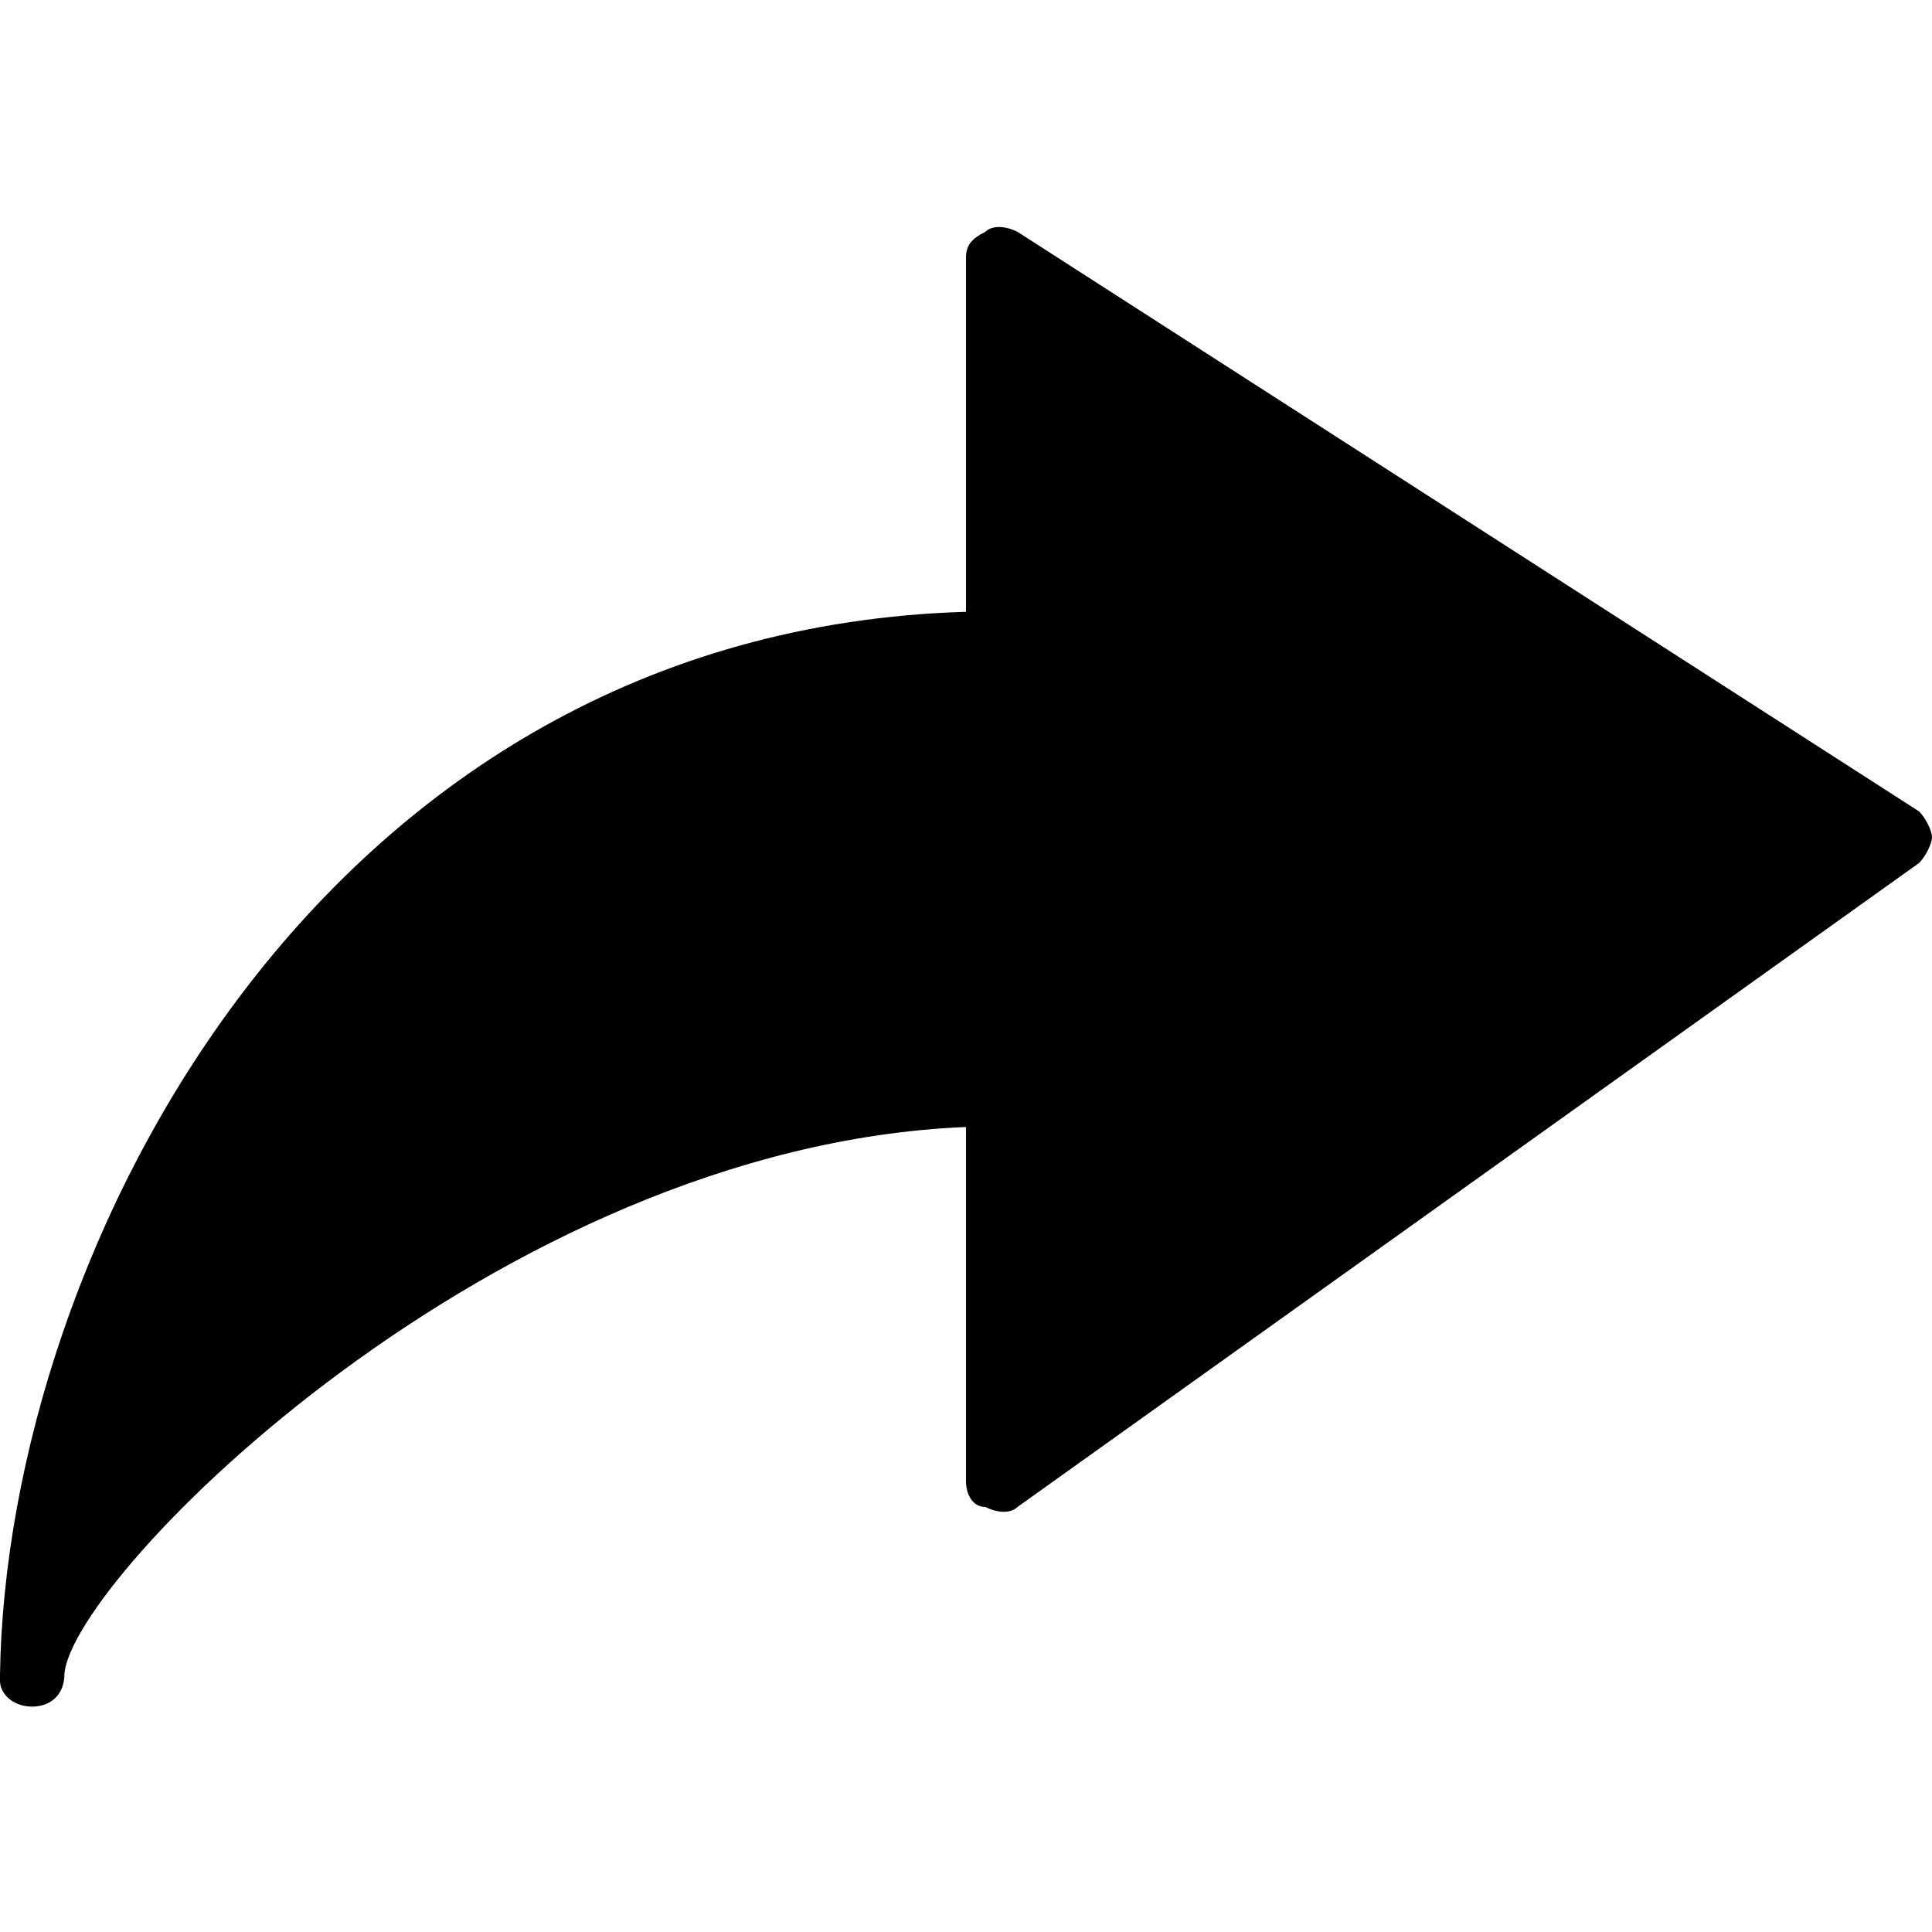
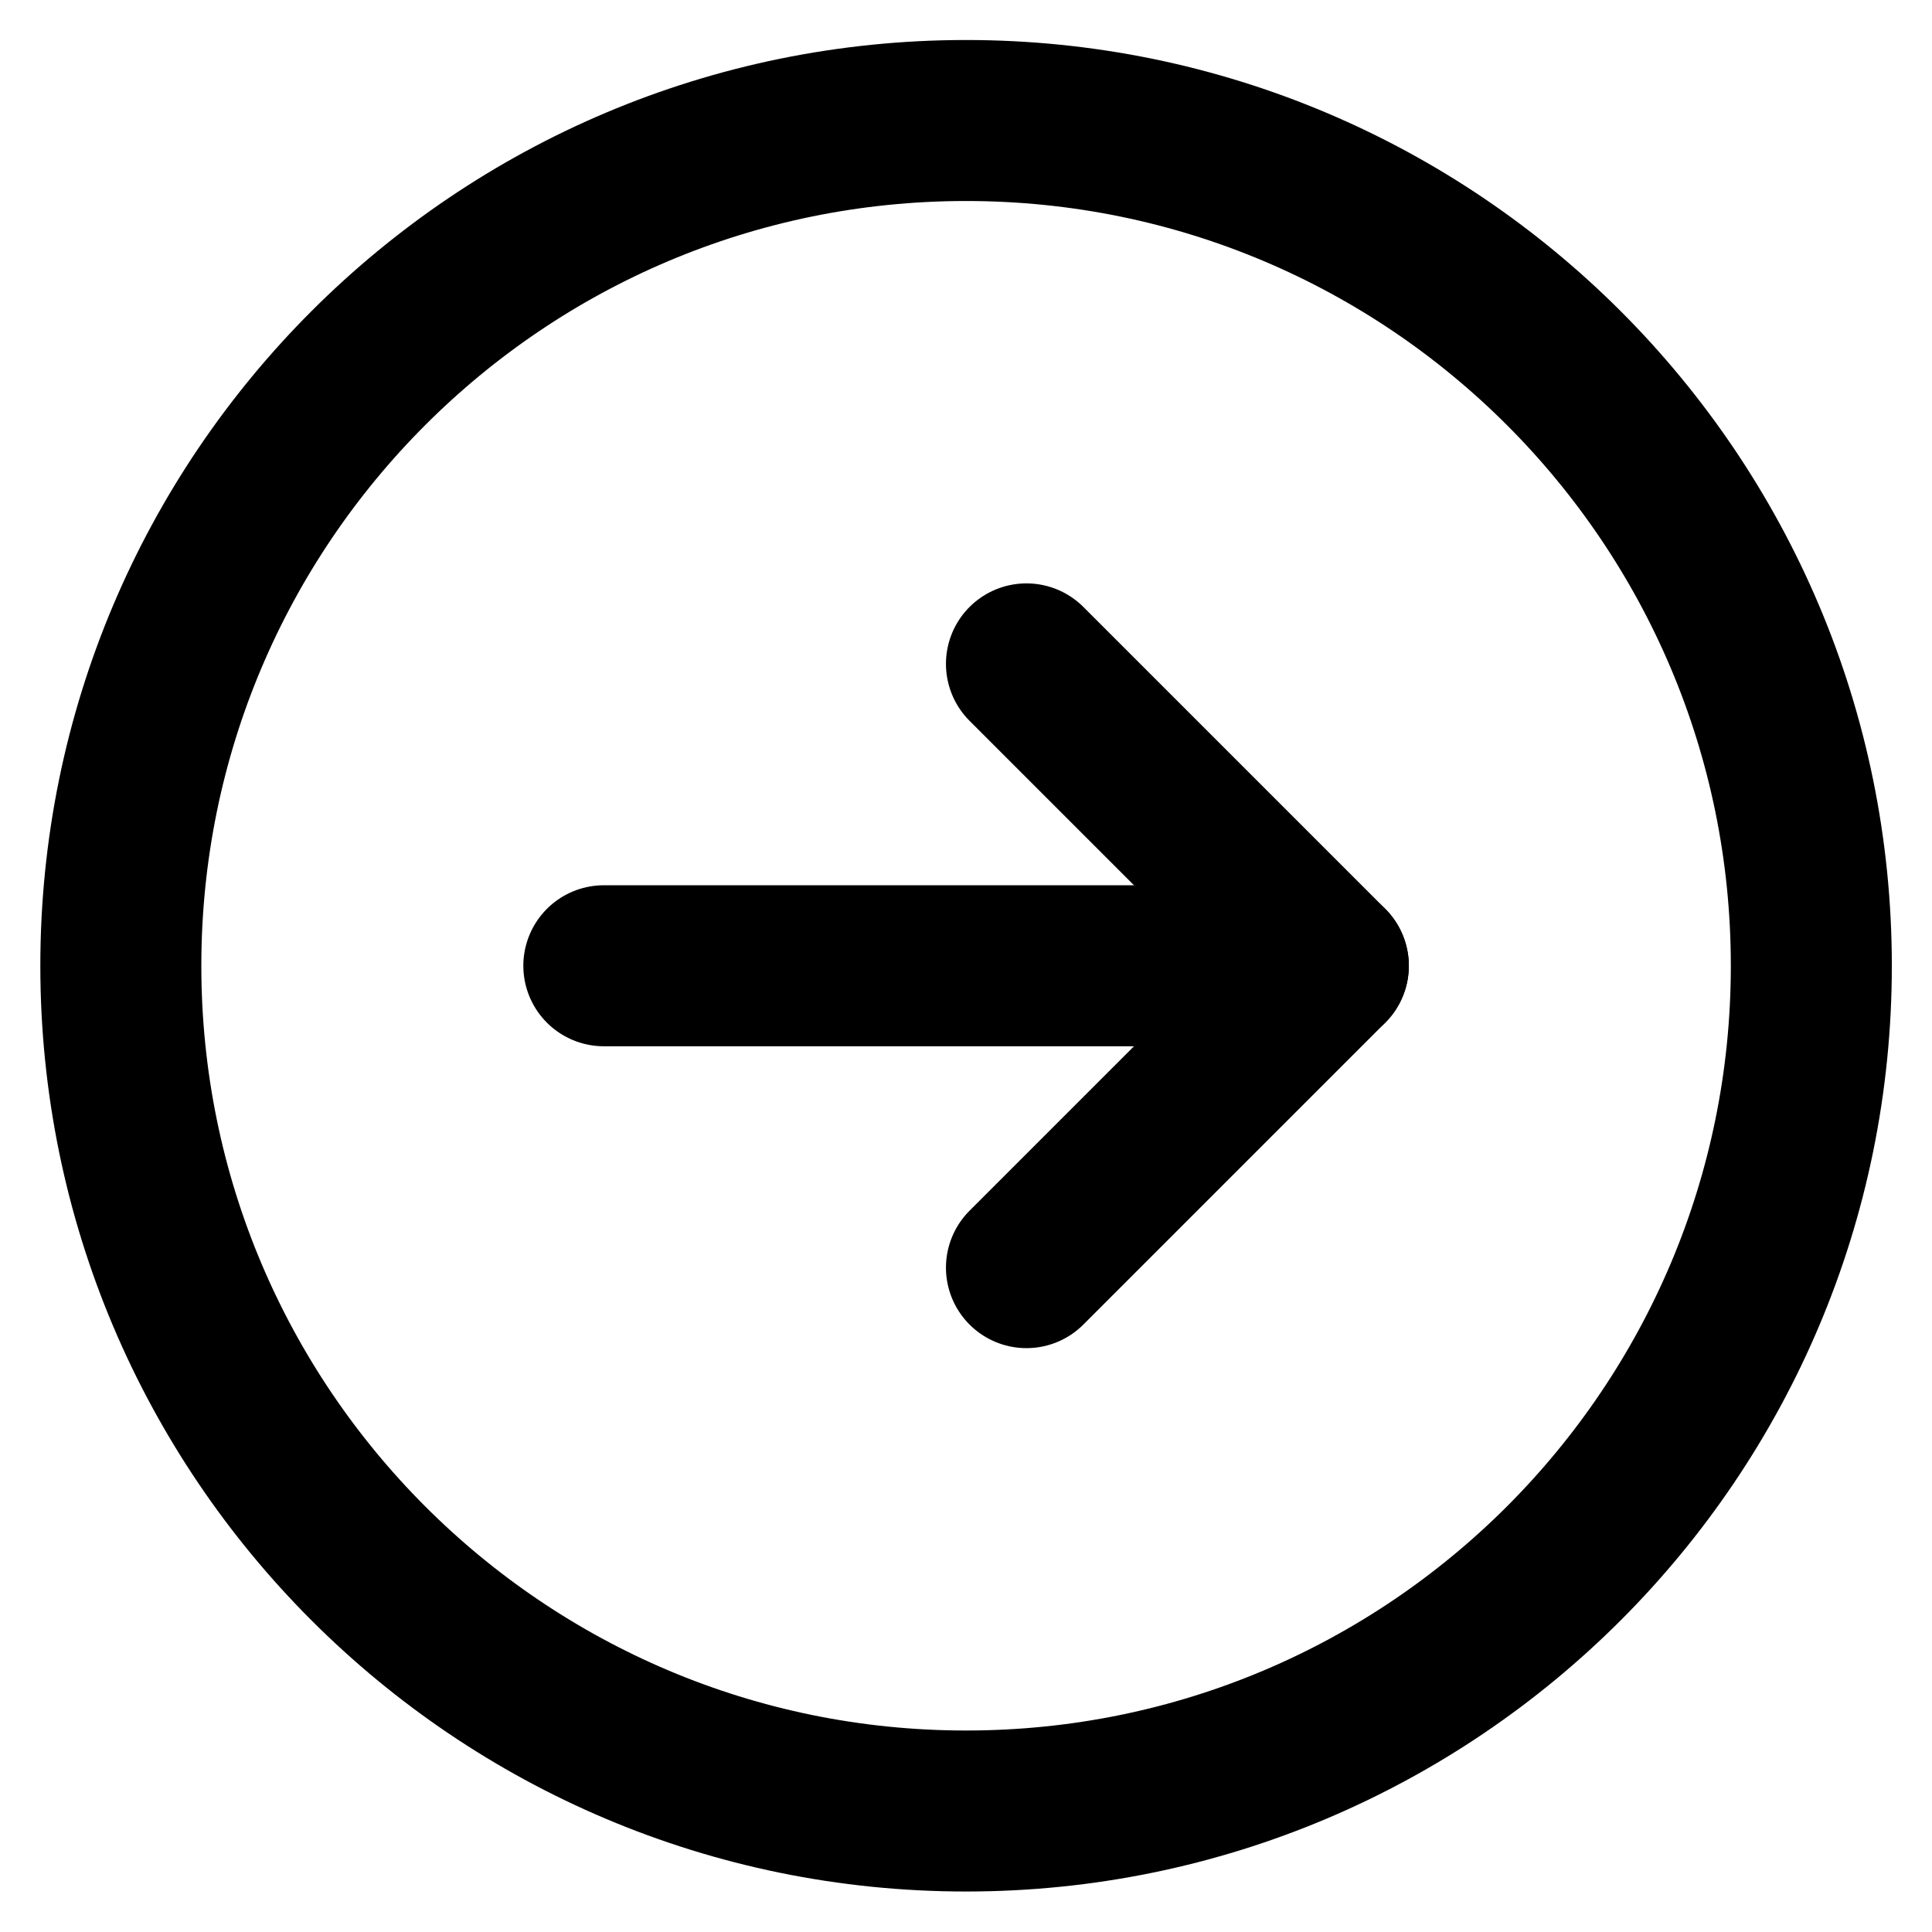
- <svg xmlns="http://www.w3.org/2000/svg" version="1.1" viewBox="0 0 30 30">
-   <path d="M29.8,12.6l-14,-9c-0.2,-0.1 -0.4,-0.1 -0.5,0c-0.2,0.1 -0.3,0.2 -0.3,0.4v5.5c-10,0.3 -14.9,9.9 -15,16.5v0c0,0 0,0 0,0v0c0,0 0,0 0,0.1v0v0v0c0,0.2 0.2,0.4 0.5,0.4c0,0 0,0 0,0c0.3,0 0.5,-0.2 0.5,-0.5c0.1,-1.5 6.7,-8.2 14,-8.5v5.5c0,0.2 0.1,0.4 0.3,0.4c0.2,0.1 0.4,0.1 0.5,0l14,-10c0.1,-0.1 0.2,-0.3 0.2,-0.4c0,-0.1 -0.1,-0.3 -0.2,-0.4Z" fill="currentColor" />
+ <svg xmlns="http://www.w3.org/2000/svg" viewBox="0 0 24 24">
+   <path d="m16.501 11.997 -9 0" fill="none" stroke="currentColor" stroke-linecap="round" stroke-linejoin="round" stroke-width="2" />
+   <path d="m12.751 8.247 3.75 3.75 -3.75 3.75" fill="none" stroke="currentColor" stroke-linecap="round" stroke-linejoin="round" stroke-width="2" />
+   <path d="M1.501 11.997a10.5 10.5 0 1 0 21 0 10.5 10.5 0 1 0 -21 0Z" fill="none" stroke="currentColor" stroke-linecap="round" stroke-linejoin="round" stroke-width="2" />
</svg>
